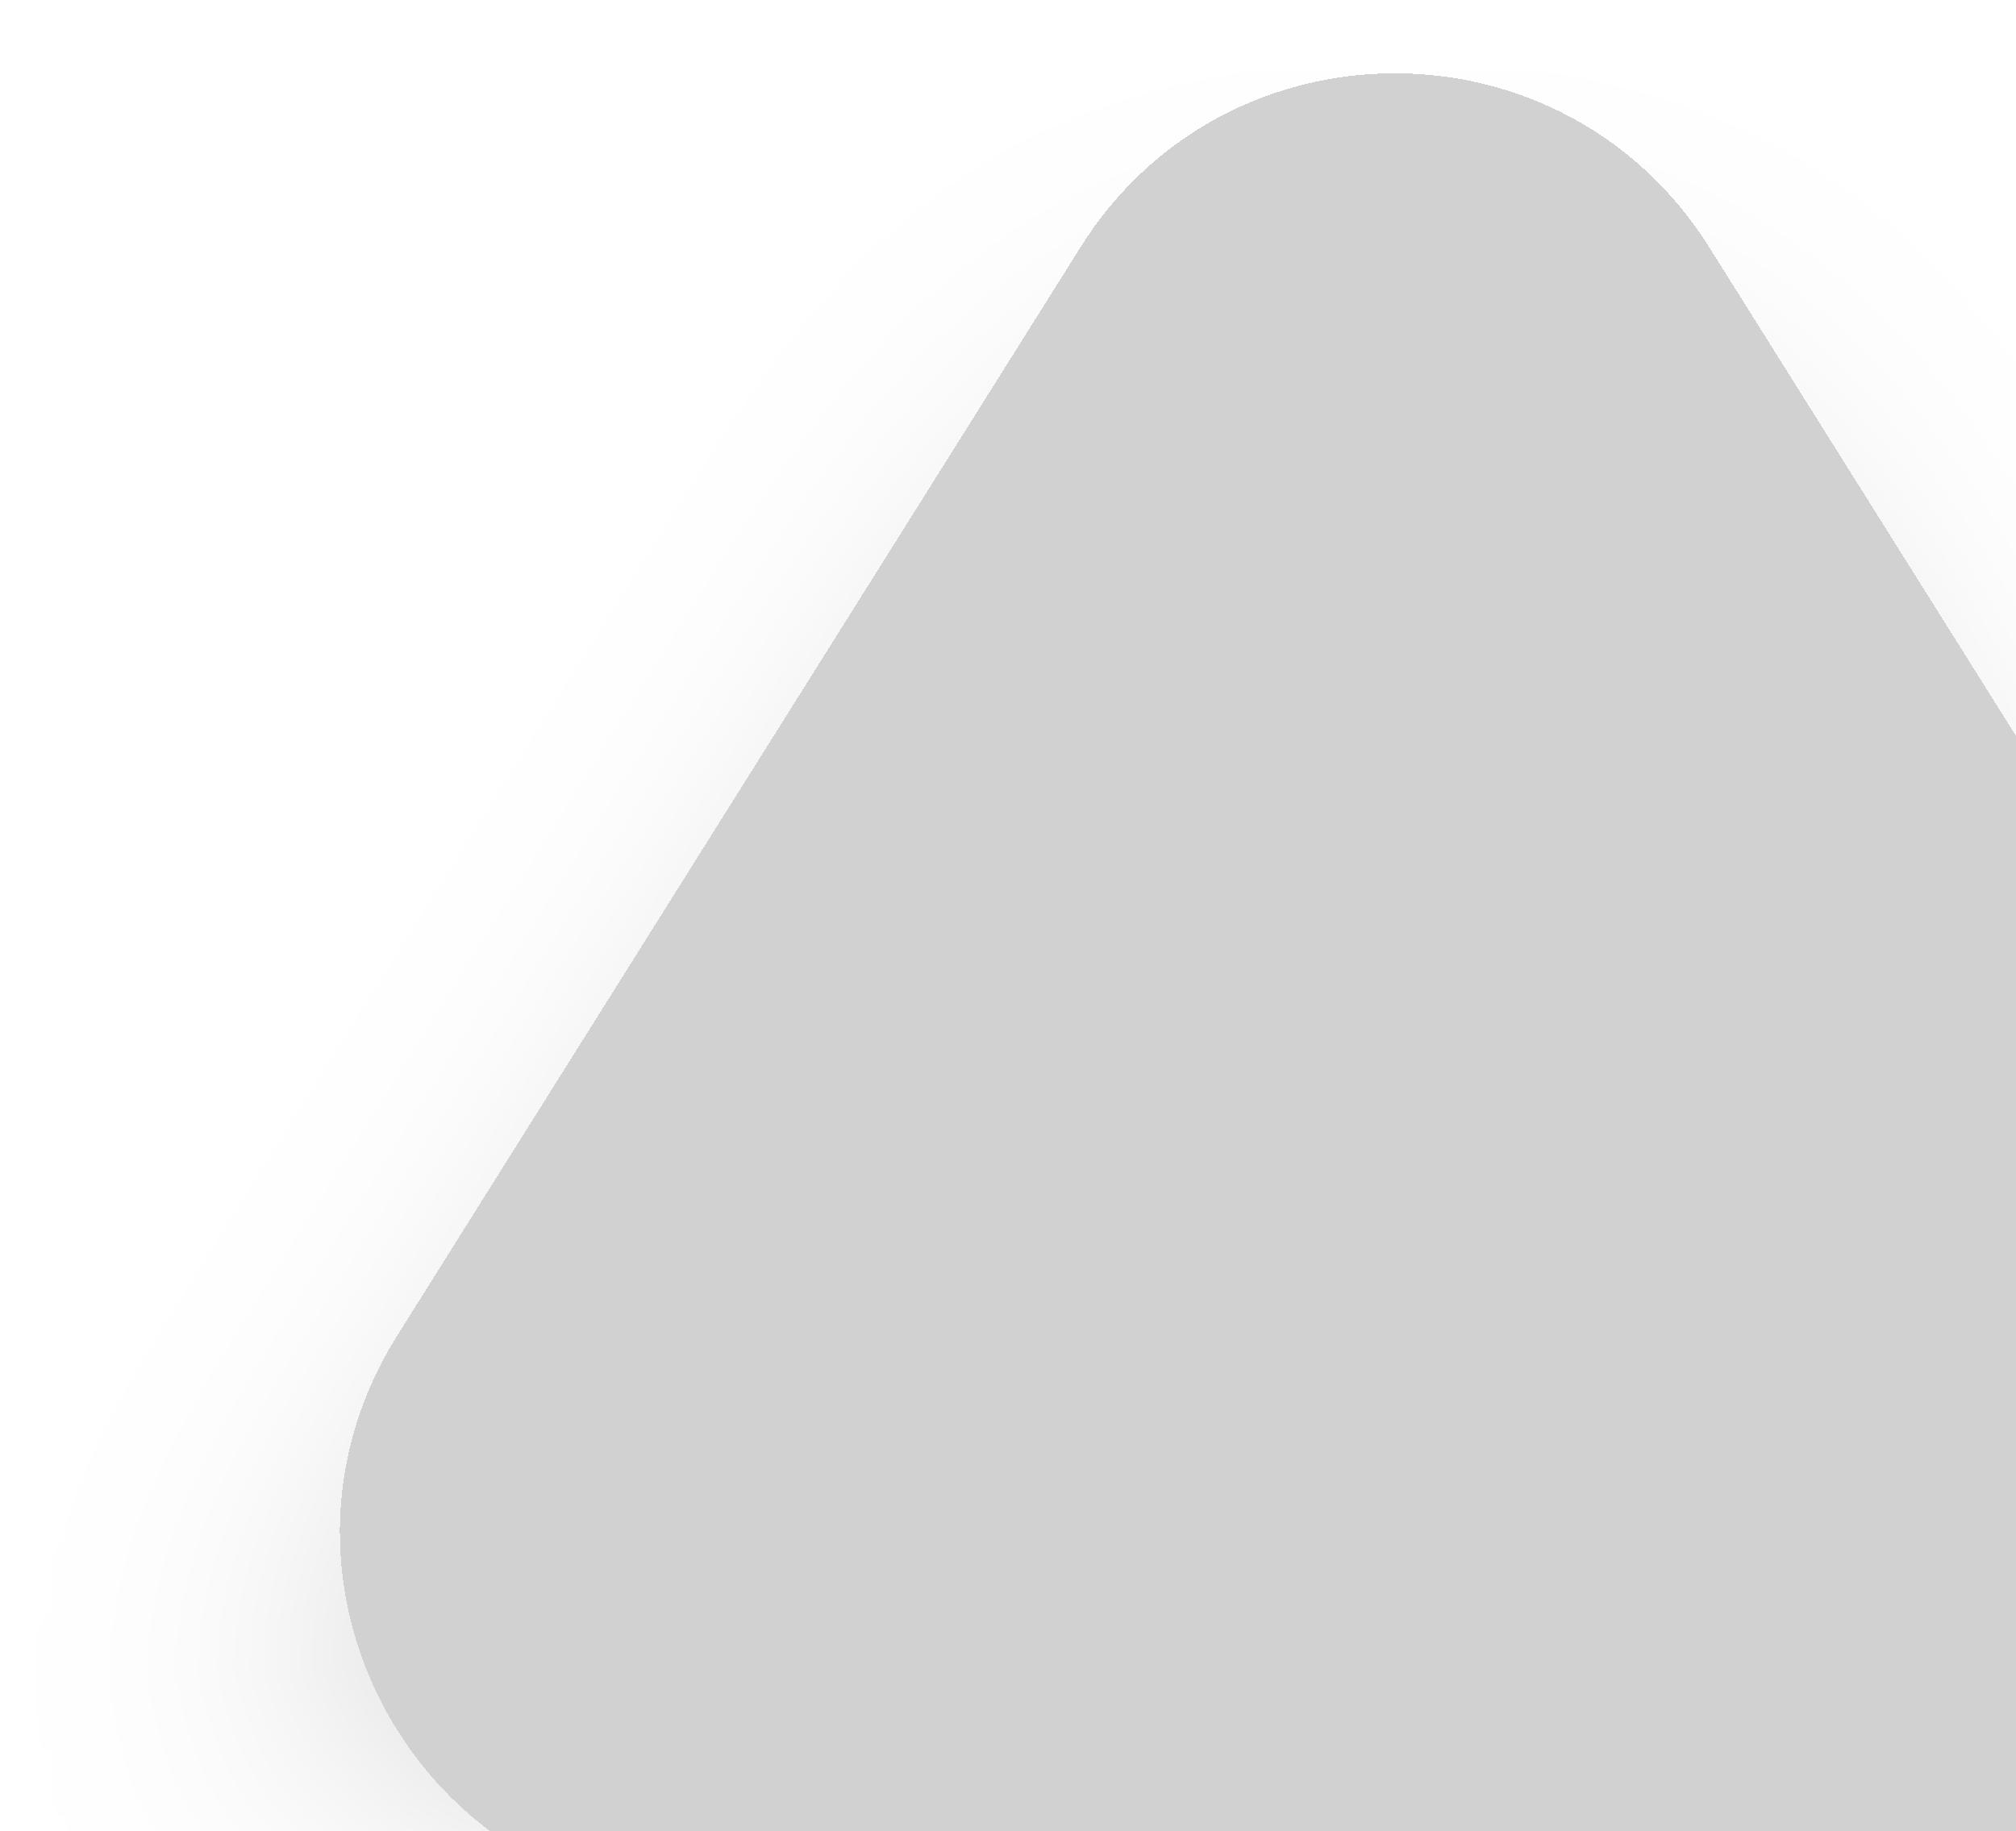
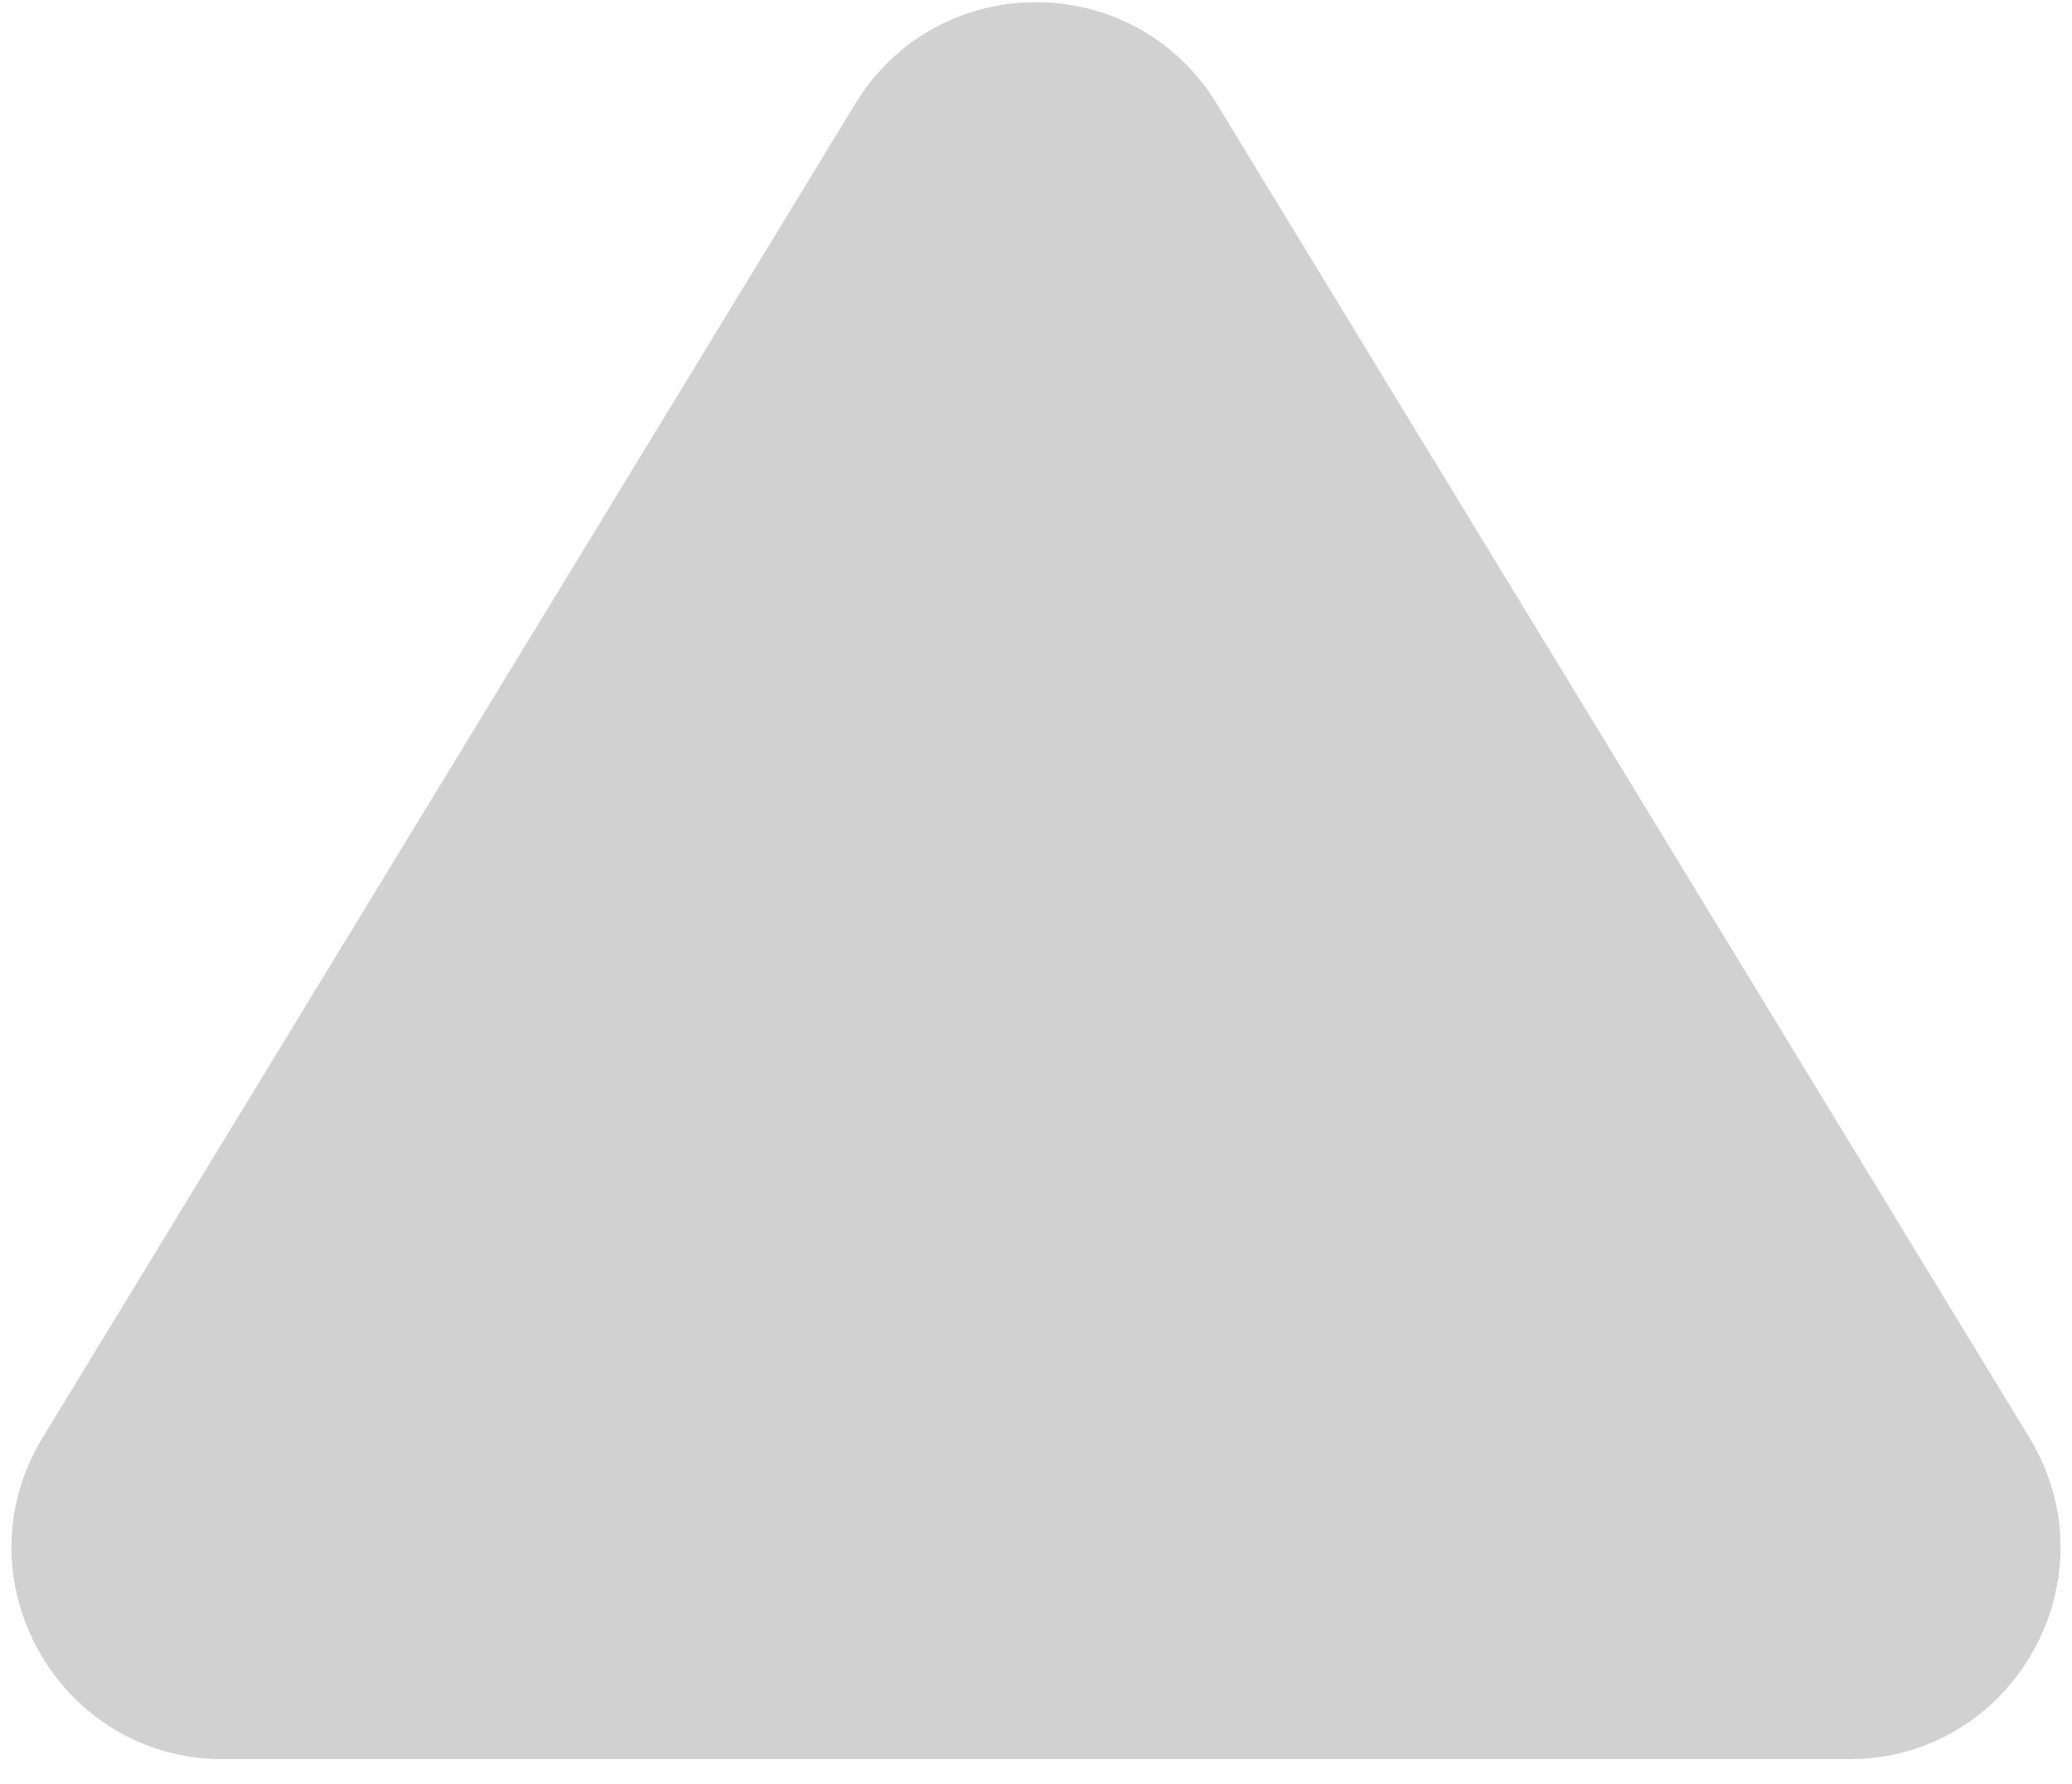
- <svg xmlns="http://www.w3.org/2000/svg" width="100%" height="100%" fill="none">
-   <g filter="url(#filter0_d_54_150)">
-     <path d="M12.782 2.924C14.503 0.182 18.497 0.182 20.218 2.924L28.301 15.802C30.136 18.725 28.035 22.525 24.583 22.525H8.417C4.965 22.525 2.864 18.725 4.699 15.802L12.782 2.924Z" fill="#BDBDBD" fill-opacity="0.69" shape-rendering="crispEdges" />
-   </g>
-   <defs>
-     <filter id="filter0_d_54_150" x="0.02" y="0.868" width="32.96" height="29.658" filterUnits="userSpaceOnUse" color-interpolation-filters="sRGB">
-       <feFlood flood-opacity="0" result="BackgroundImageFix" />
-       <feColorMatrix in="SourceAlpha" type="matrix" values="0 0 0 0 0 0 0 0 0 0 0 0 0 0 0 0 0 0 127 0" result="hardAlpha" />
-       <feOffset dy="4" />
-       <feGaussianBlur stdDeviation="2" />
-       <feComposite in2="hardAlpha" operator="out" />
-       <feColorMatrix type="matrix" values="0 0 0 0 0 0 0 0 0 0 0 0 0 0 0 0 0 0 0.25 0" />
-       <feBlend mode="normal" in2="BackgroundImageFix" result="effect1_dropShadow_54_150" />
-       <feBlend mode="normal" in="SourceGraphic" in2="effect1_dropShadow_54_150" result="shape" />
-     </filter>
-   </defs>
+ <svg xmlns="http://www.w3.org/2000/svg" width="43" height="37" viewBox="0 0 43 37" fill="none">
+   <path d="M17.751 2.151C19.462 -0.656 23.538 -0.656 25.249 2.151L42.114 29.826C43.897 32.751 41.791 36.5 38.366 36.5H4.634C1.209 36.5 -0.897 32.751 0.886 29.826L17.751 2.151Z" fill="#BDBDBD" fill-opacity="0.69" />
</svg>
